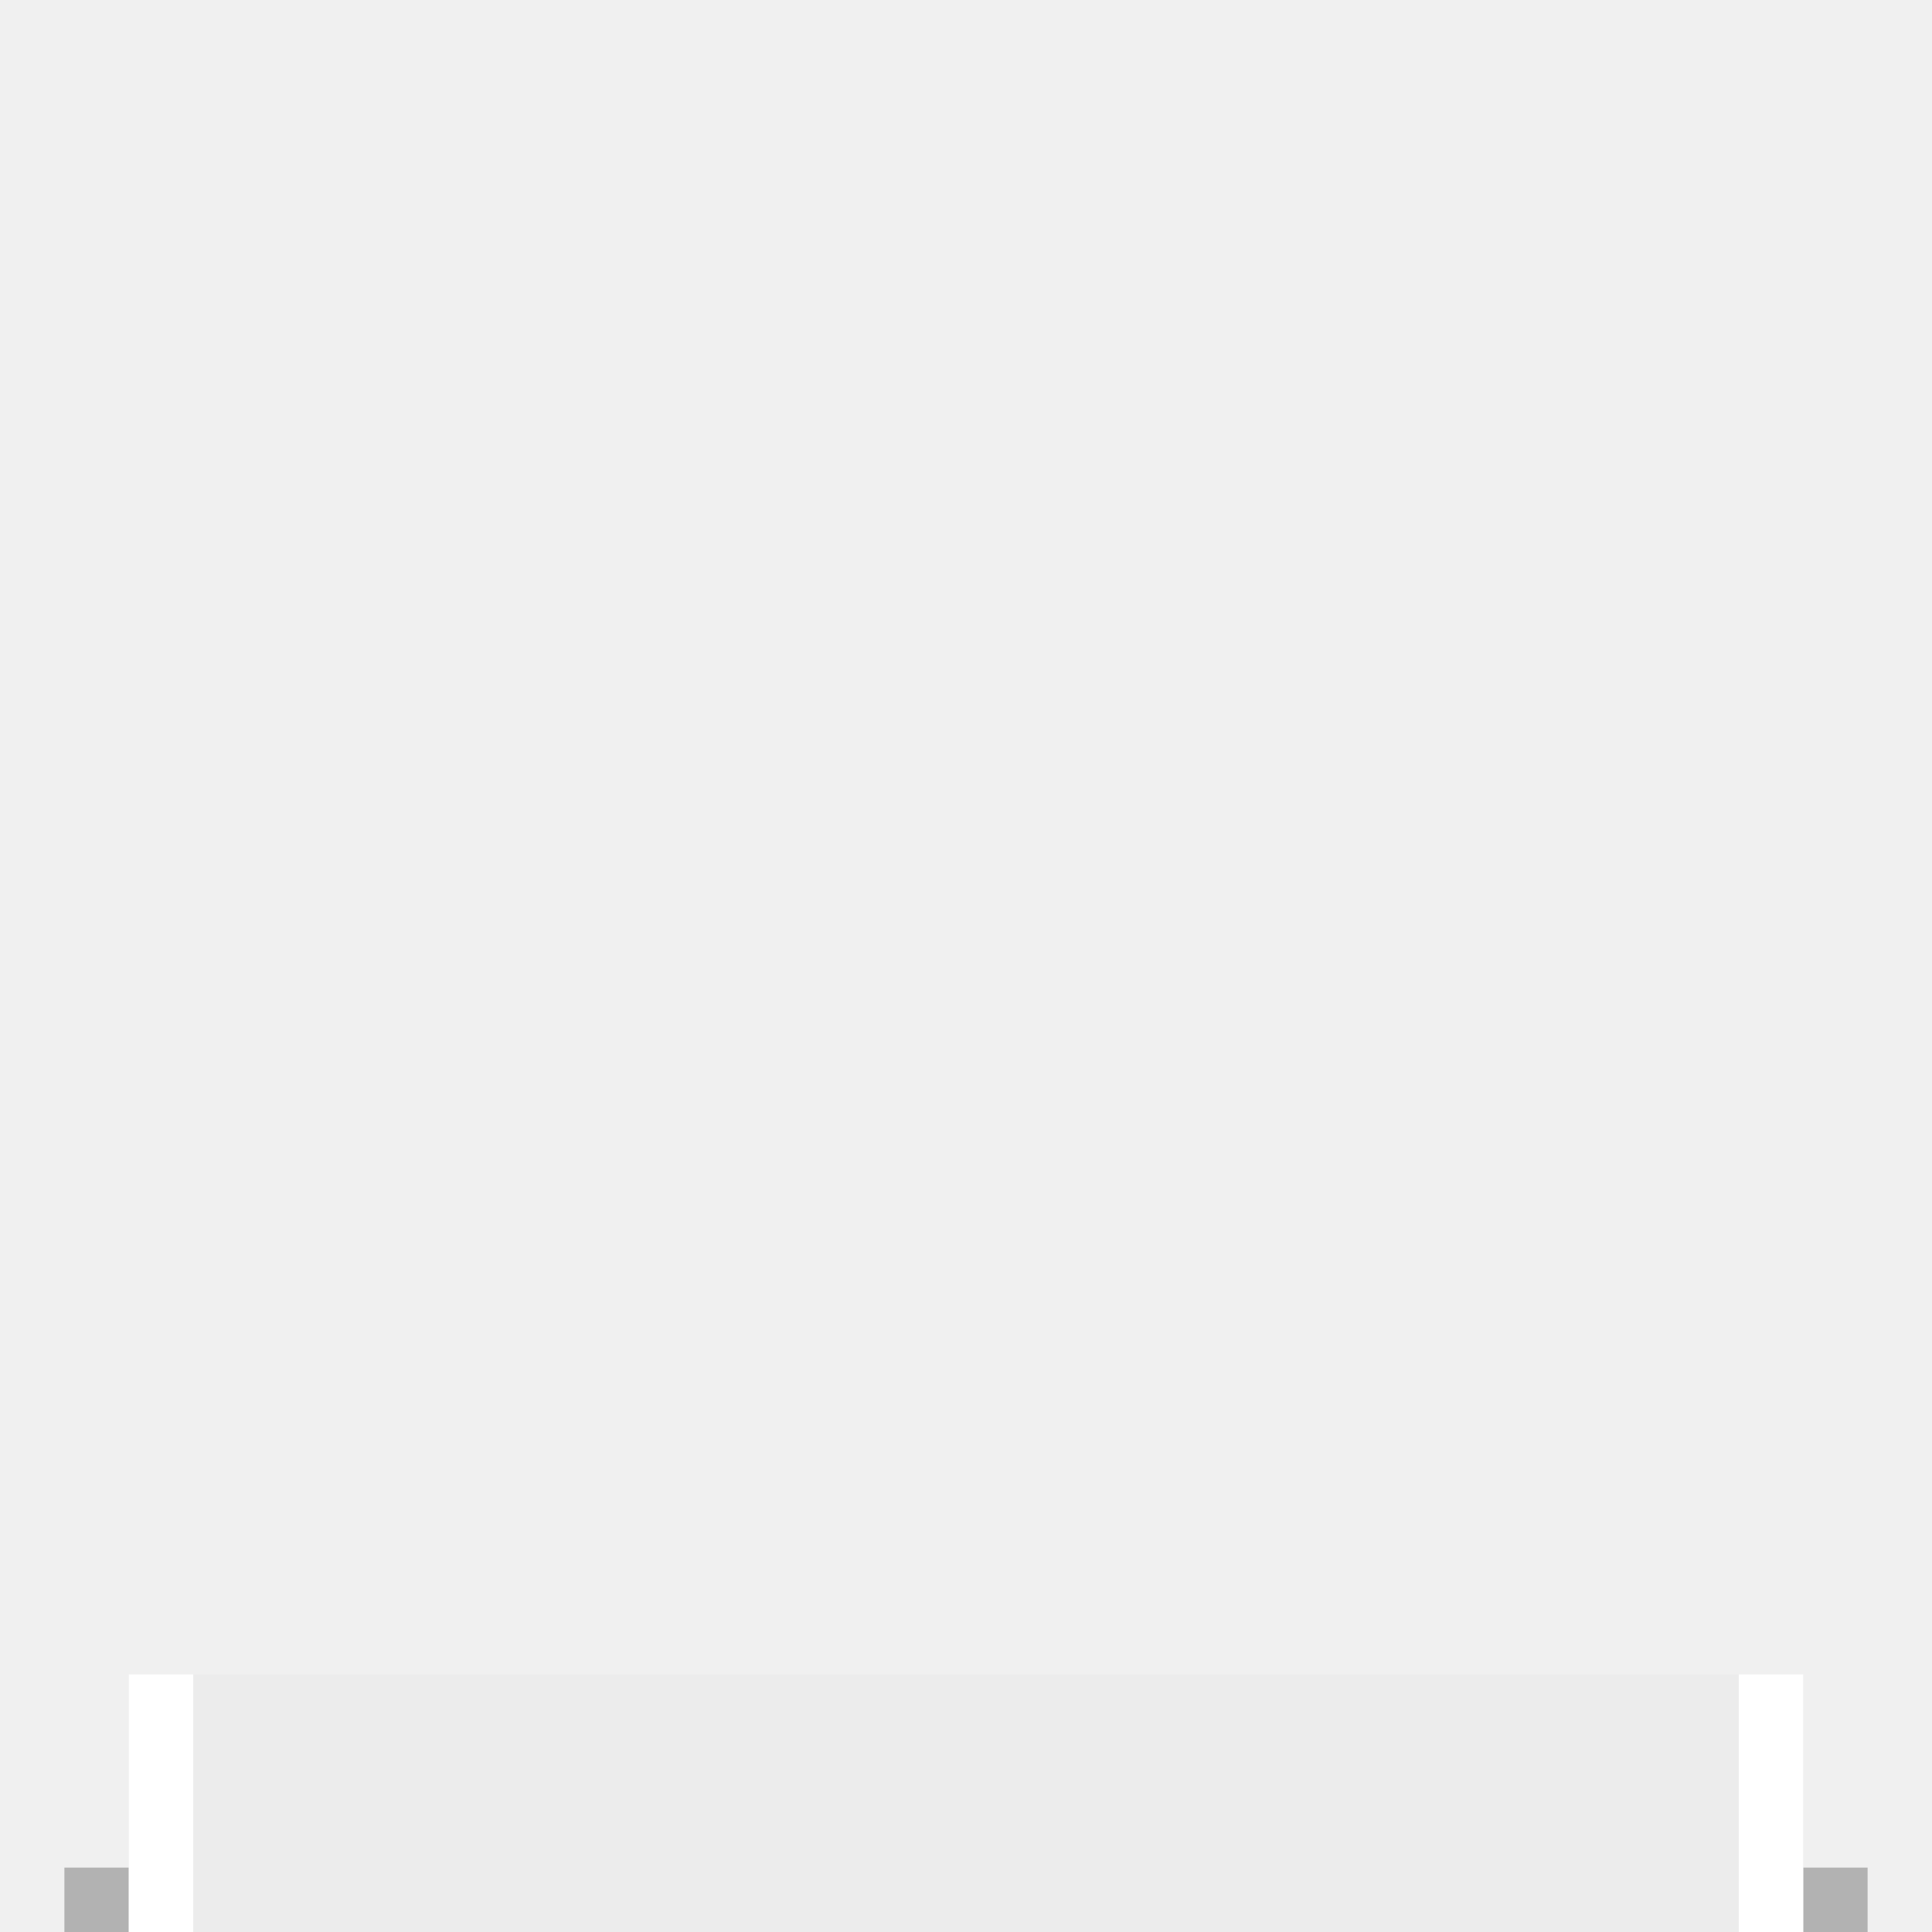
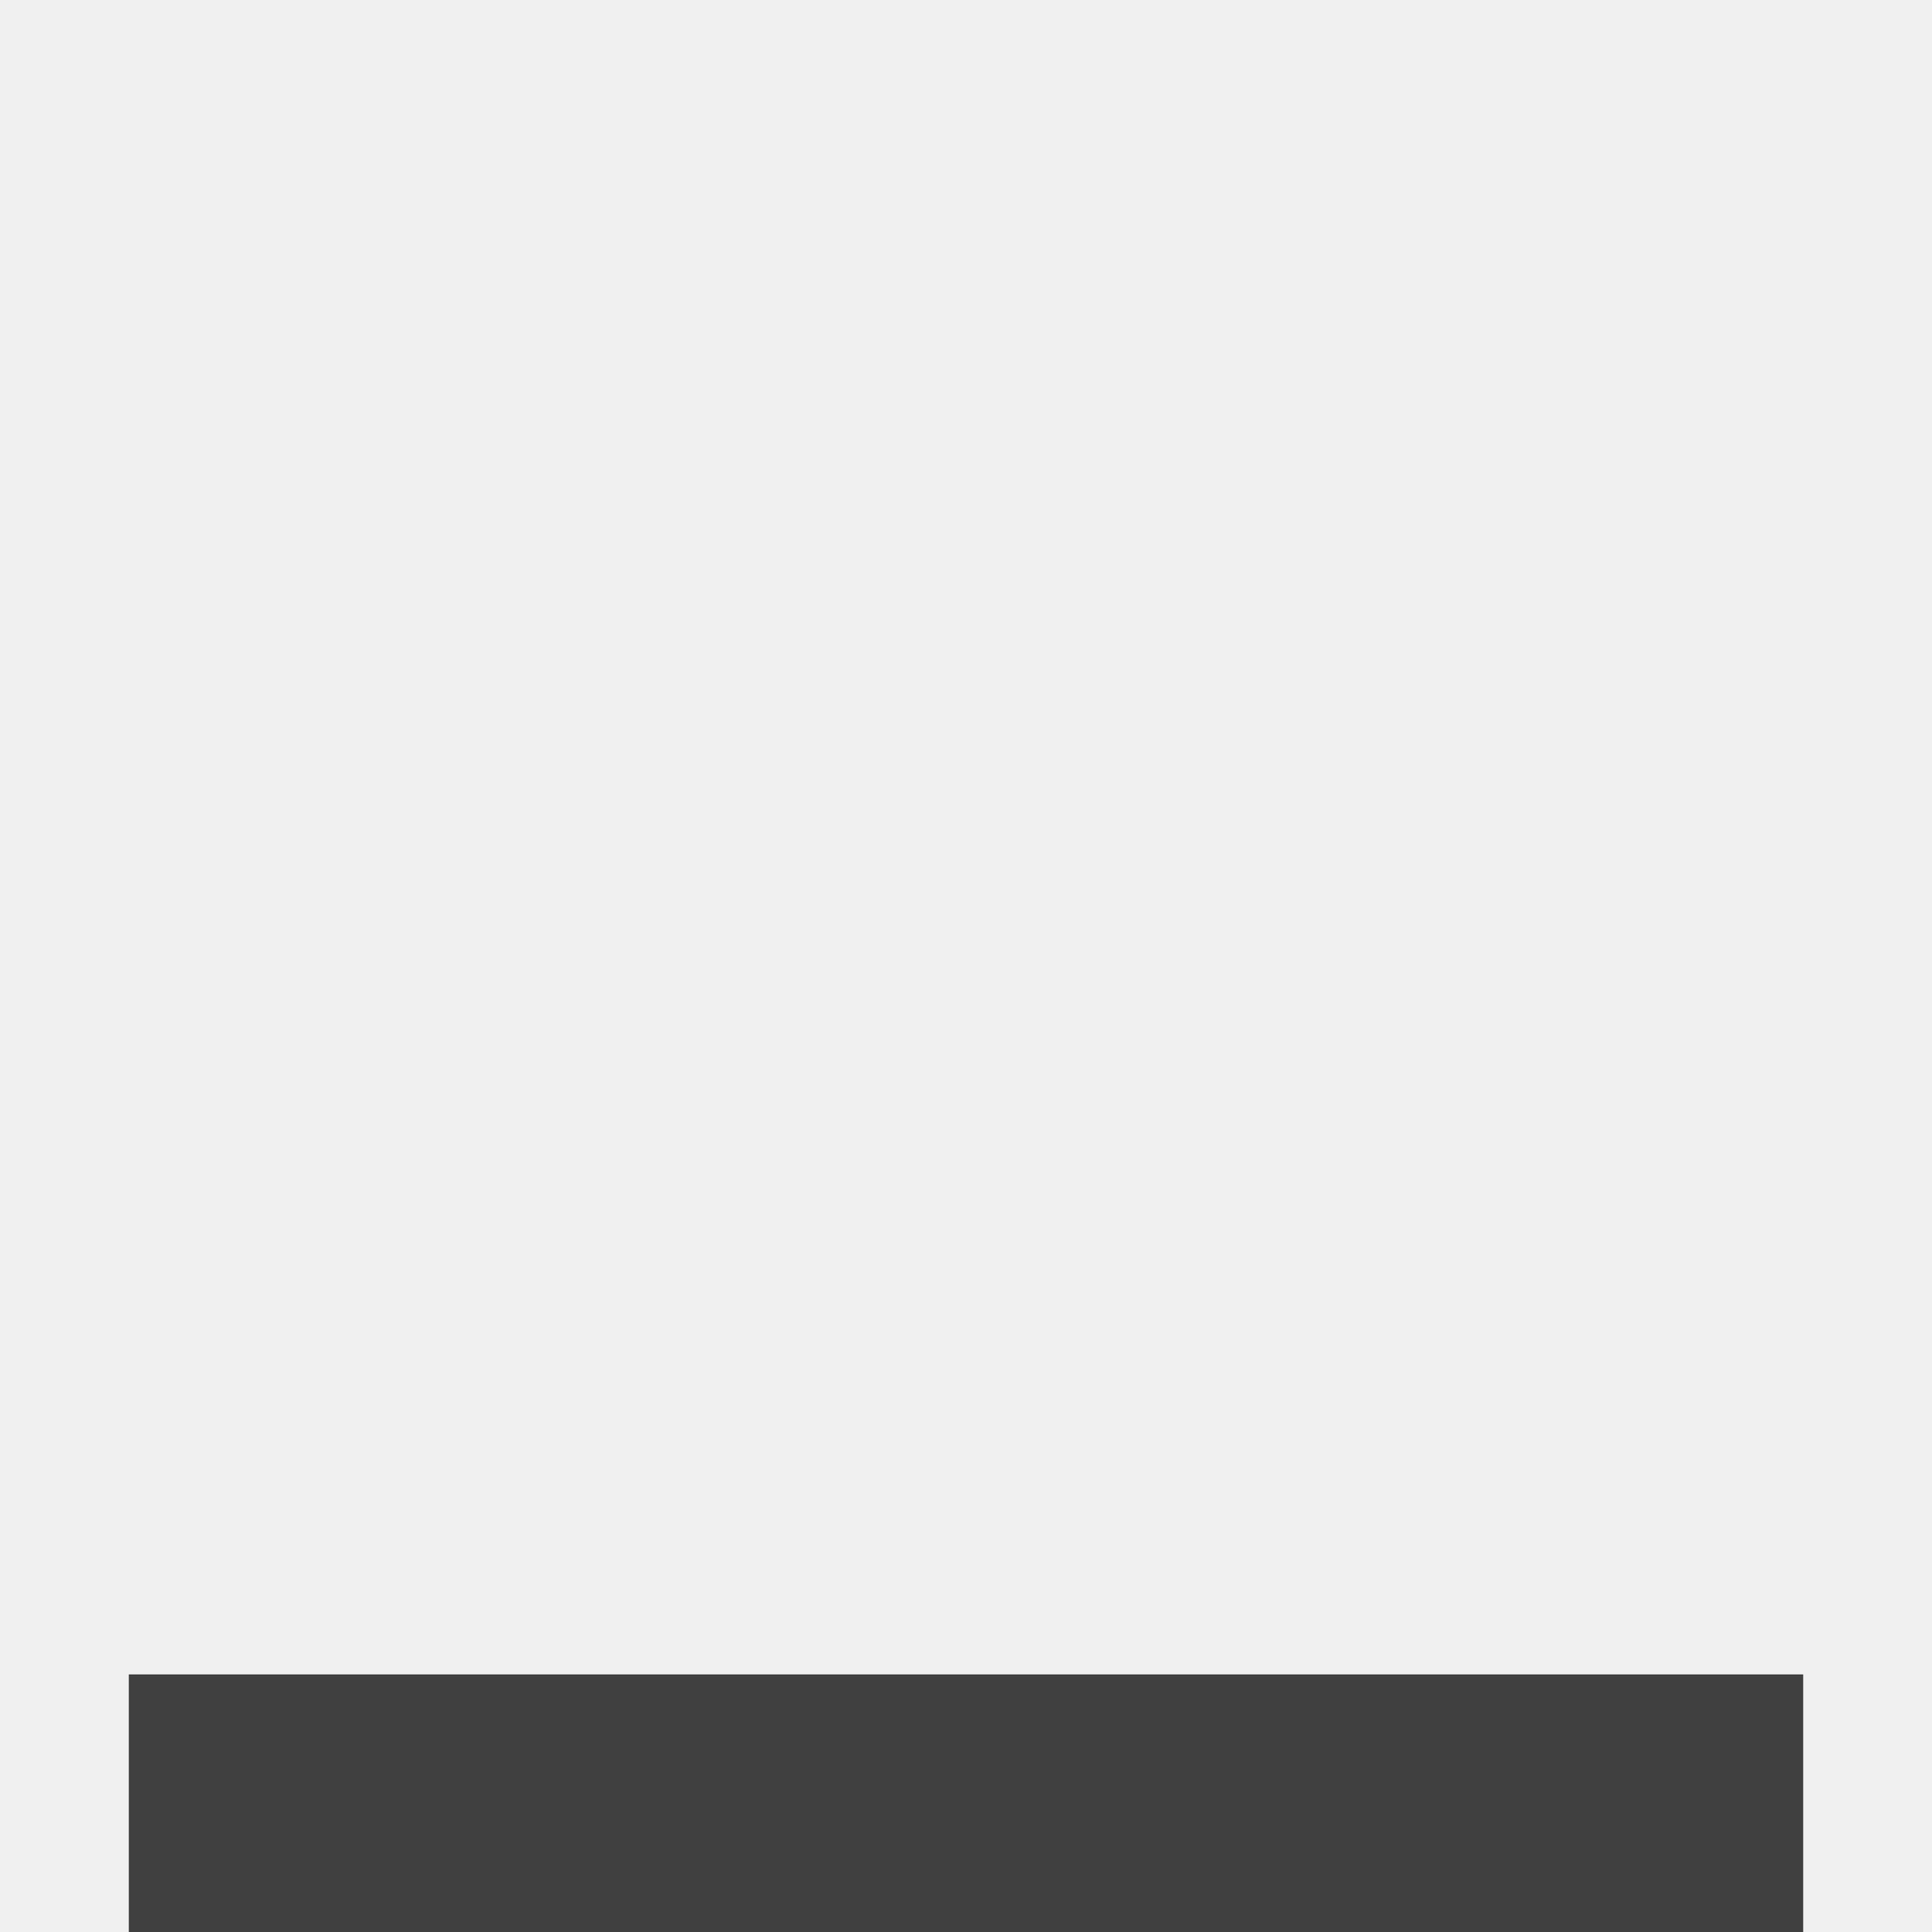
<svg xmlns="http://www.w3.org/2000/svg" width="30" height="30" id="svg2" version="1.1">
  <defs id="defs4">
    <linearGradient id="linearGradient3788">
      <stop style="stop-color:#000000;stop-opacity:0;" offset="0" id="stop3790" />
      <stop style="stop-color:#000000;stop-opacity:0.13;" offset="1" id="stop3792" />
    </linearGradient>
  </defs>
  <g id="layer1" transform="translate(0,-1022.362)">
-     <rect style="fill:#ececec;fill-opacity:1;stroke:none" id="rect3755" width="26" height="4" x="2" y="-1052.362" transform="scale(1,-1)" />
-     <rect y="-1052.362" x="1" height="1" width="1" id="rect3815" style="fill:#b2b2b2;fill-opacity:1;stroke:none" transform="scale(1,-1)" />
-     <rect style="fill:#b2b2b2;fill-opacity:1;stroke:none" id="rect3756" width="1" height="1" x="28" y="-1052.362" transform="scale(1,-1)" />
-     <rect style="fill:#ffffff;fill-opacity:1;stroke:none" id="rect3759" width="1" height="4" x="2" y="-1052.362" transform="scale(1,-1)" />
-     <rect y="-1052.362" x="27" height="4" width="1" id="rect3761" style="fill:#ffffff;fill-opacity:1;stroke:none" transform="scale(1,-1)" />
+     <rect style="fill:#404040;fill-opacity:1;stroke:none" id="rect3755" width="26" height="4" x="2" y="-1052.362" transform="scale(1,-1)" />
  </g>
</svg>
